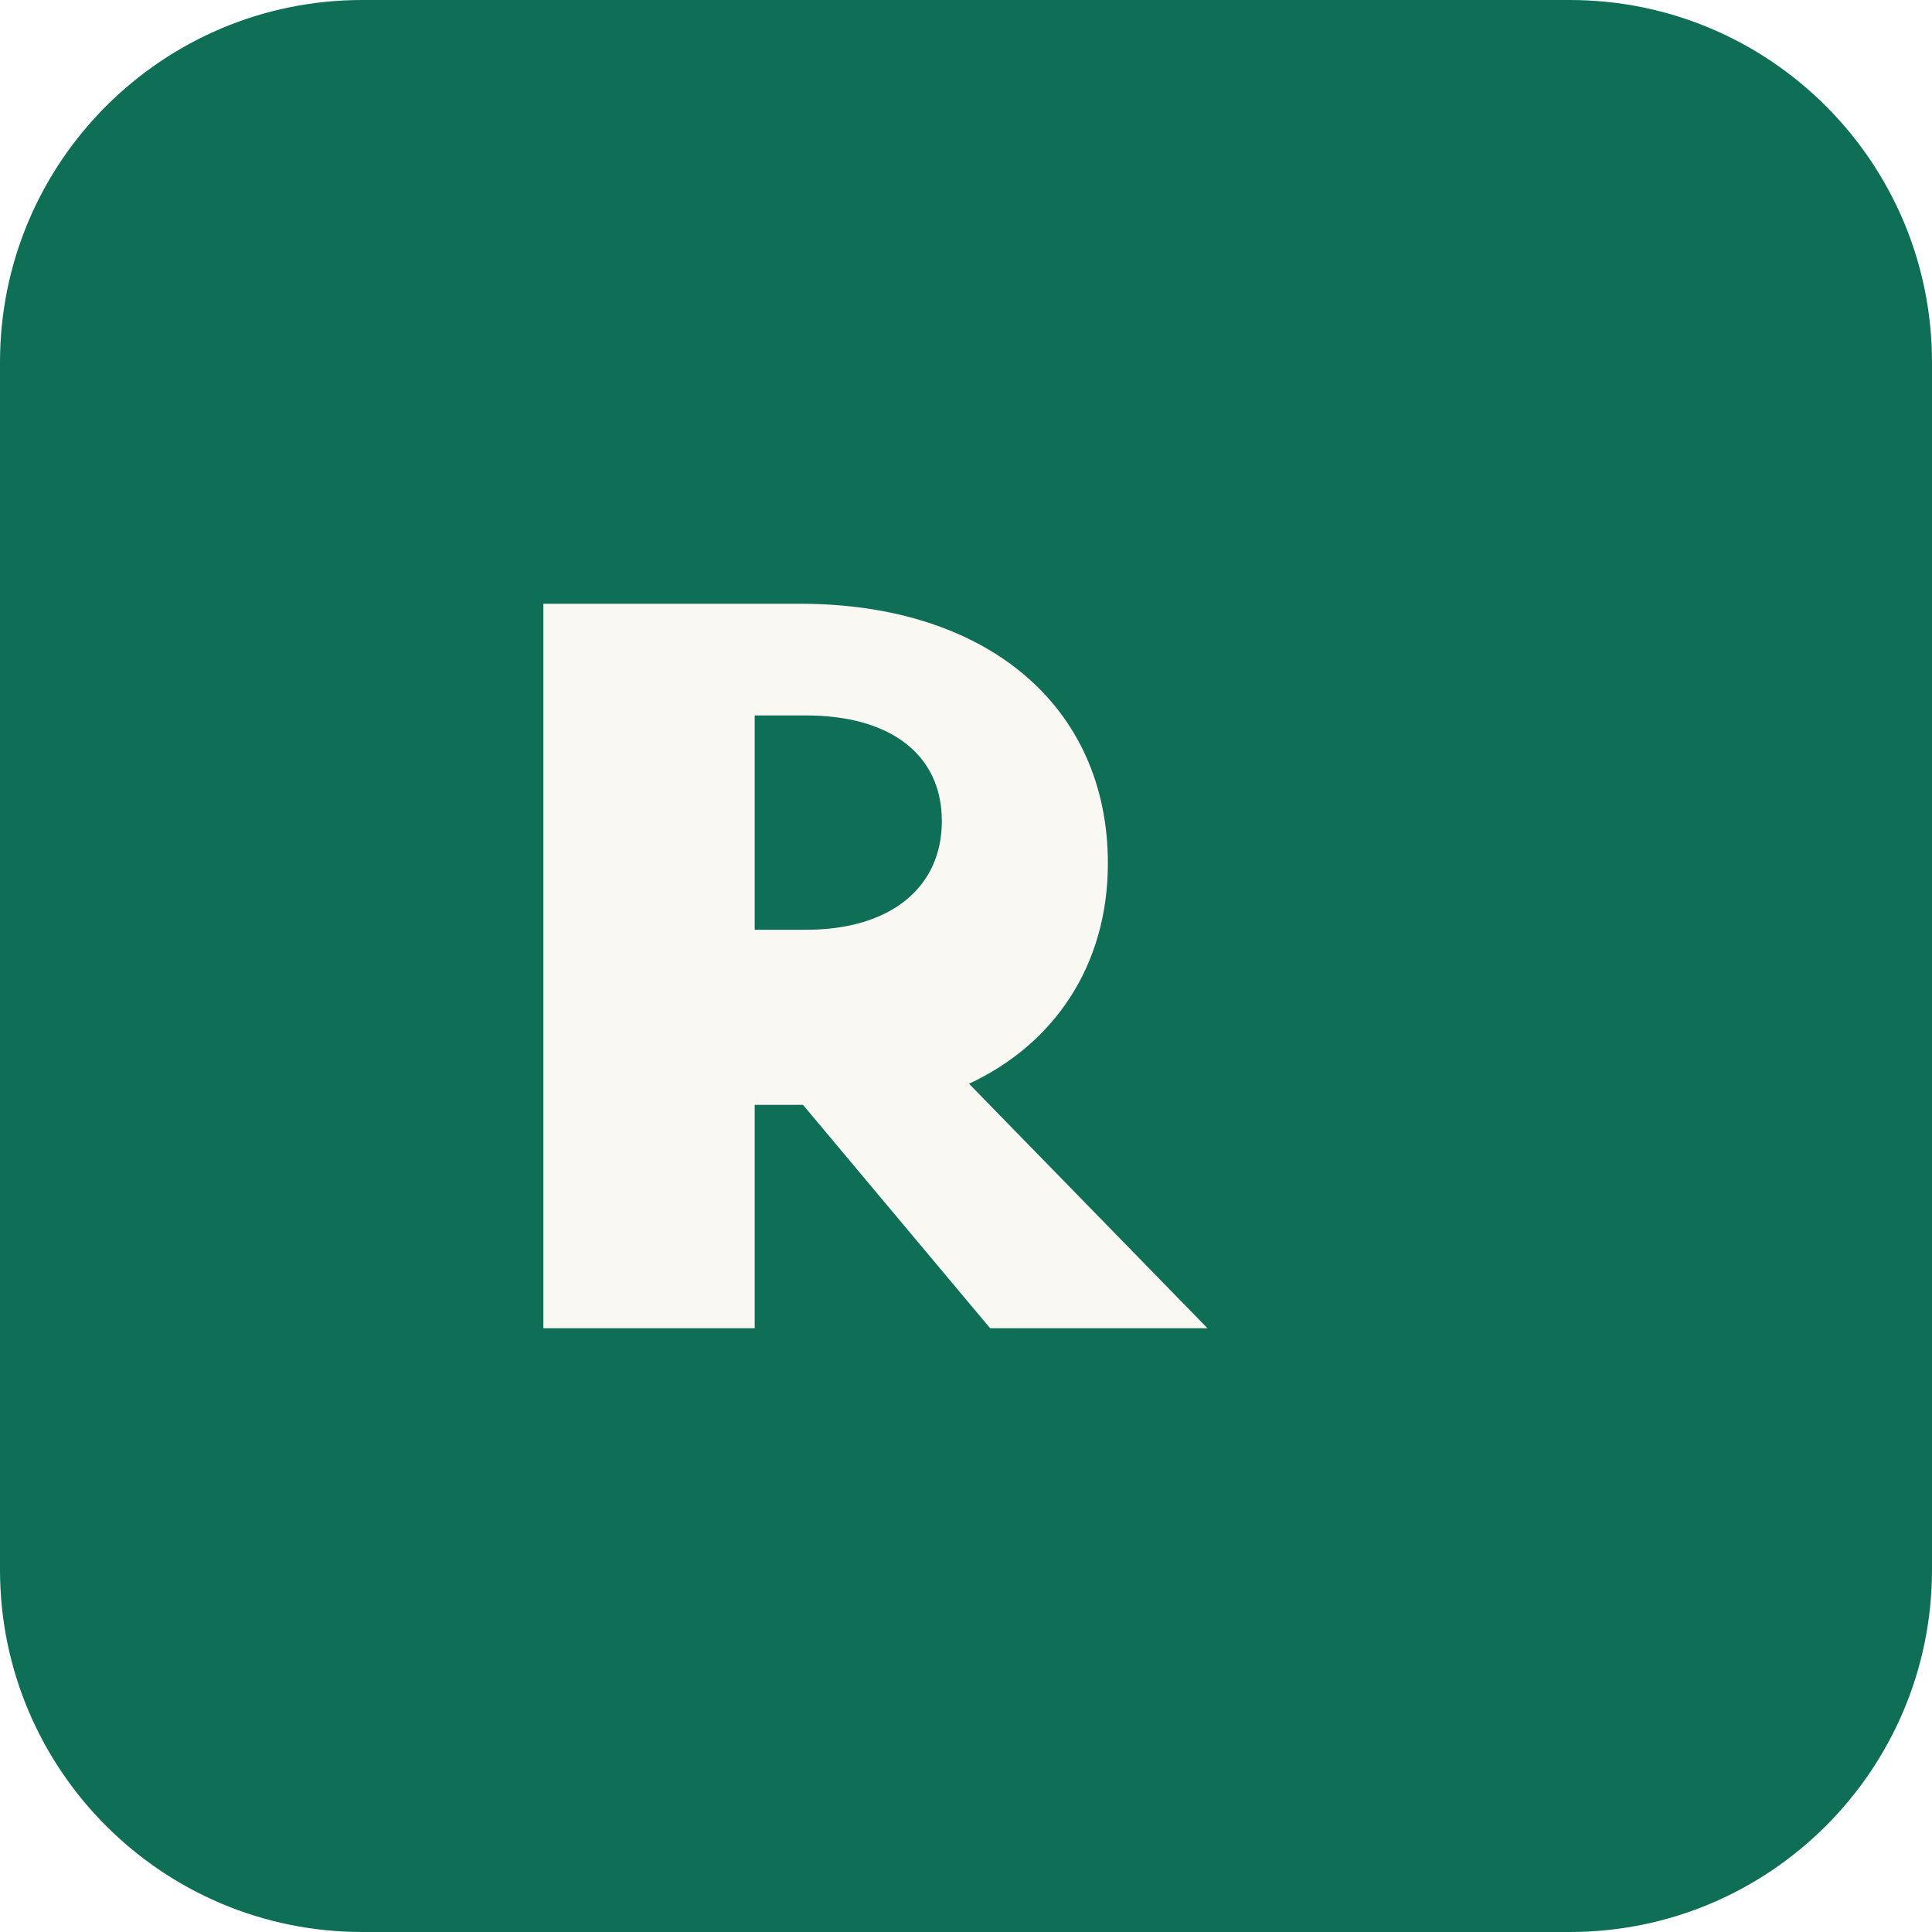
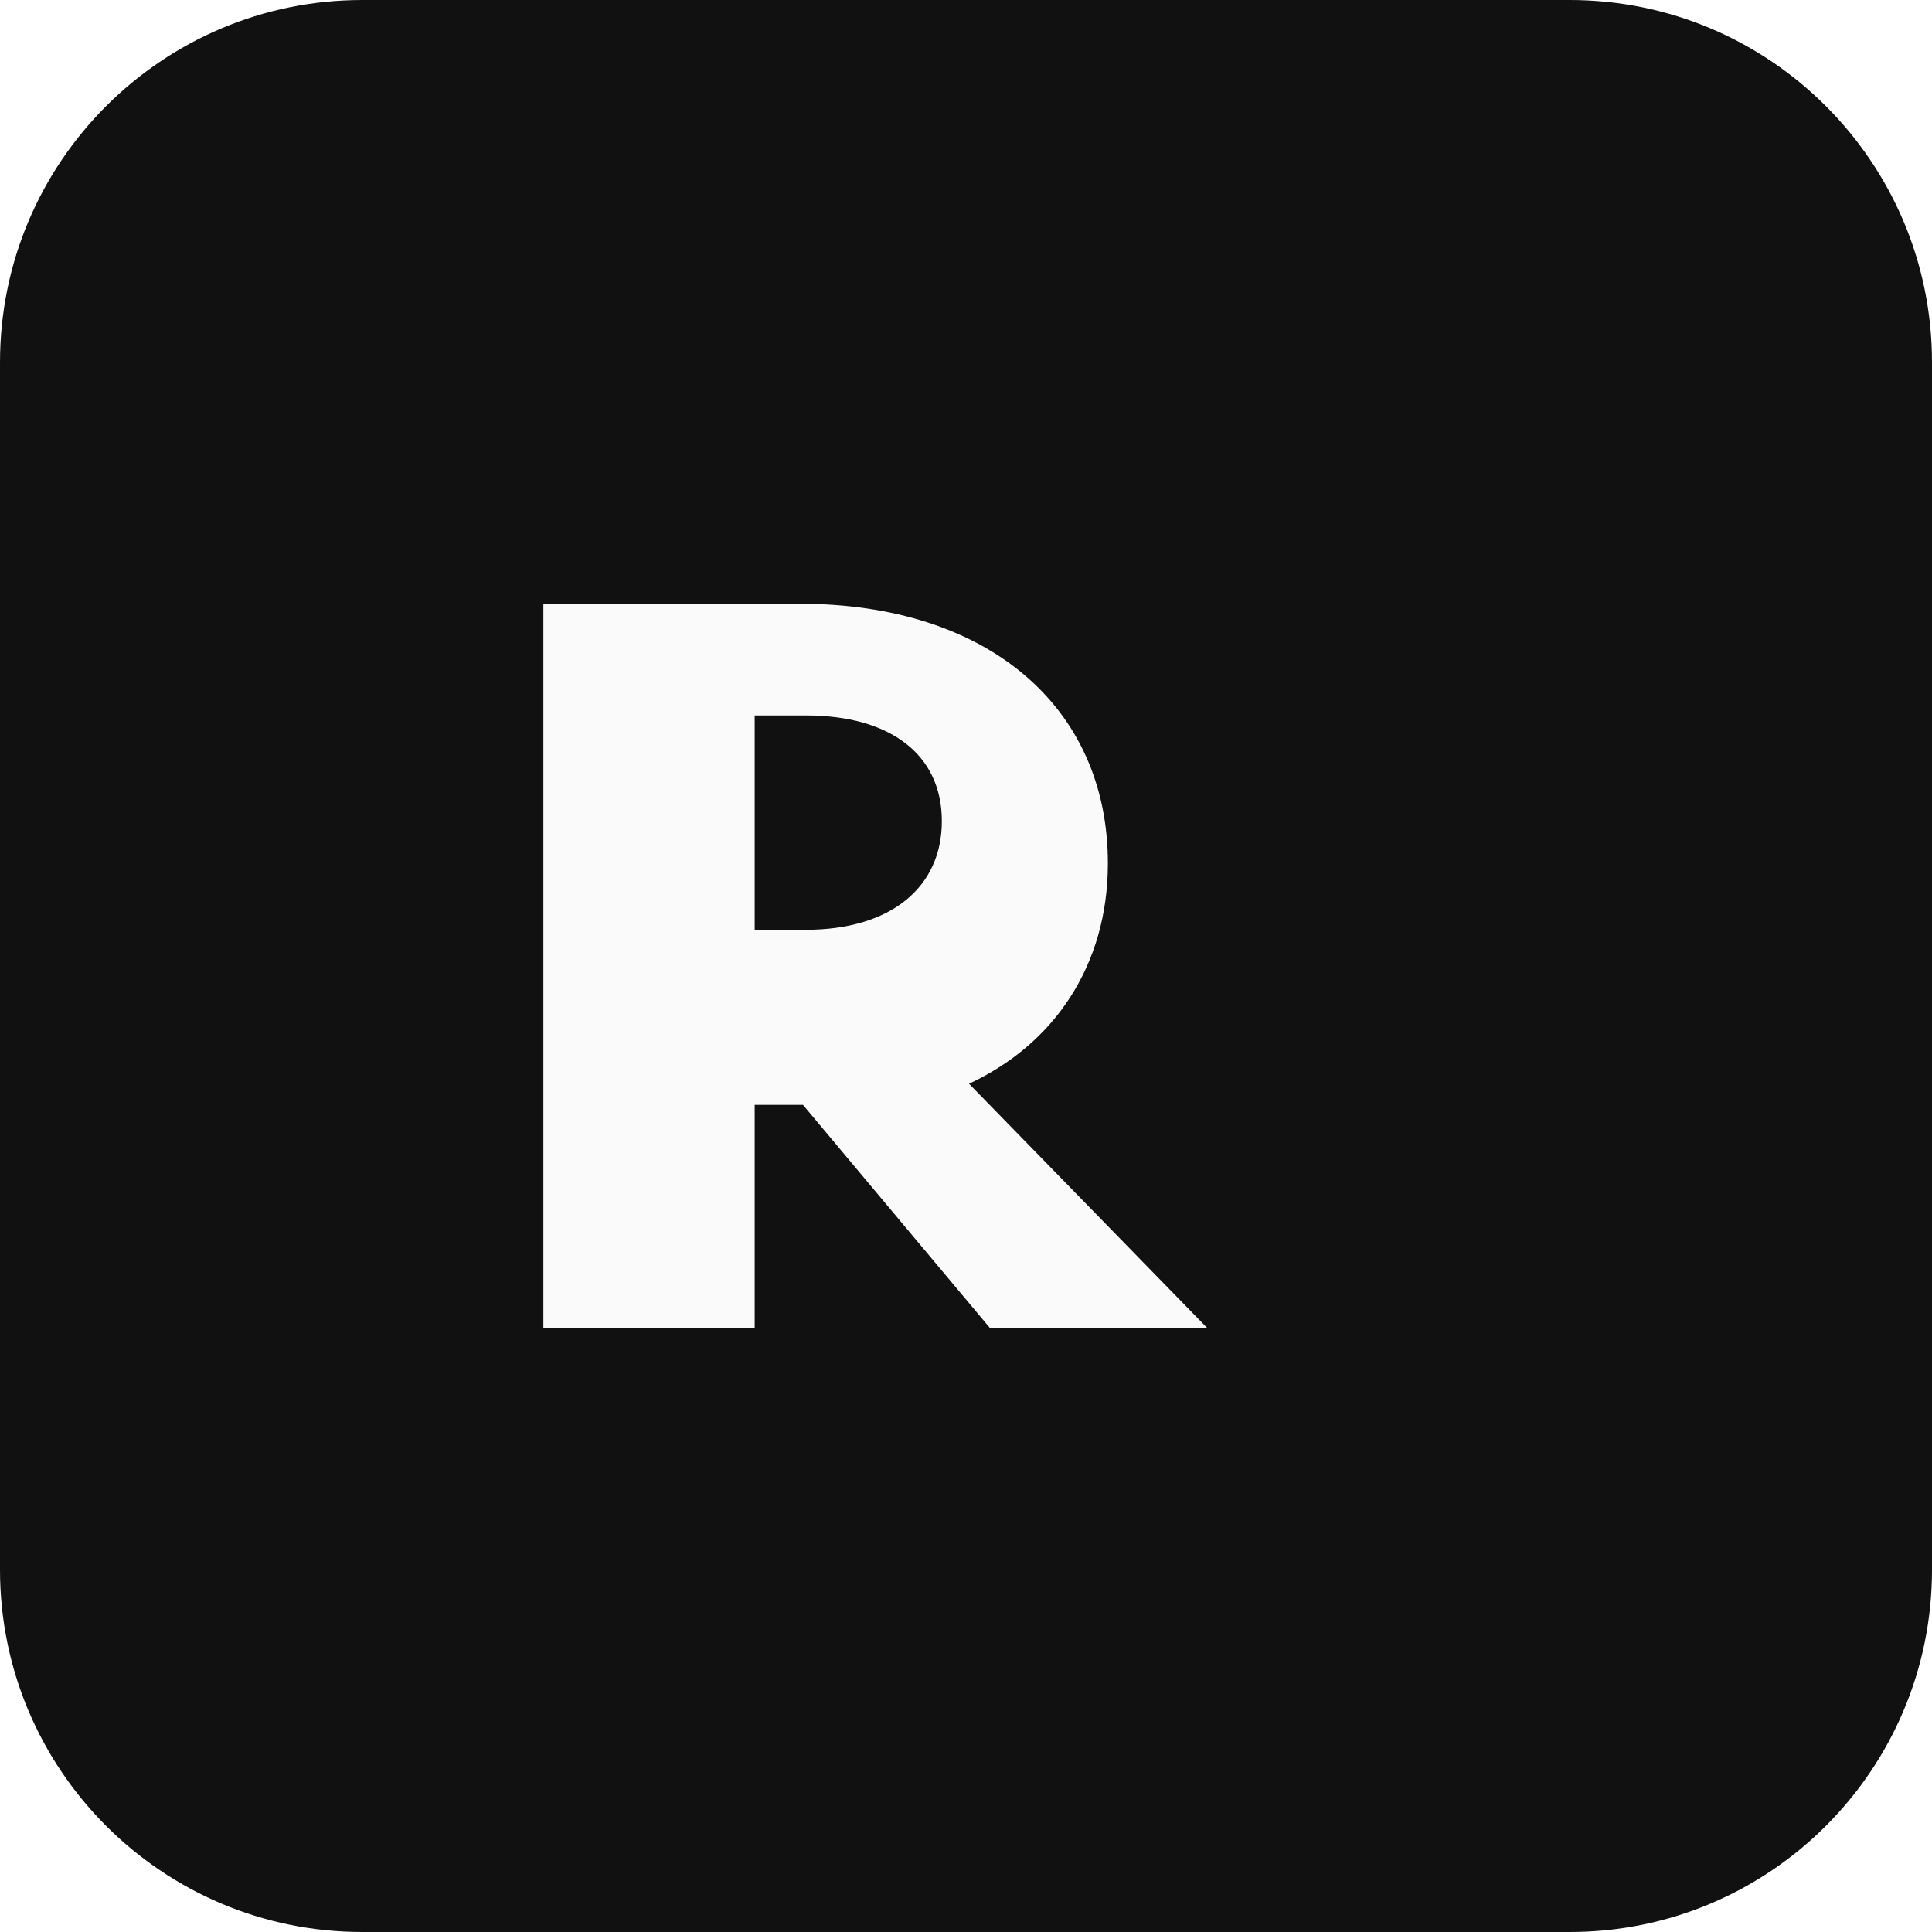
<svg xmlns="http://www.w3.org/2000/svg" viewBox="0 0 64 64" fill="none">
-   <rect width="64" height="64" rx="12" fill="#0f6e56" />
-   <path d="M18 44V20h8.5c6.2 0 10.2 3.4 10.2 8.6 0 3.4-1.8 6-4.6 7.3L40 44h-7.2l-6.2-7.4H25V44H18zm7-13.2h1.7c2.8 0 4.5-1.4 4.5-3.6s-1.7-3.5-4.5-3.5H25v7.1z" fill="#faf8f3" />
+   <rect width="64" height="64" rx="12" fill="#111111" />
+   <path d="M18 44V20h8.5c6.2 0 10.2 3.4 10.2 8.6 0 3.4-1.8 6-4.6 7.3L40 44h-7.2l-6.2-7.4H25V44H18zm7-13.2h1.7c2.8 0 4.5-1.4 4.5-3.6s-1.7-3.5-4.5-3.5H25v7.1z" fill="#fafafa" />
</svg>
